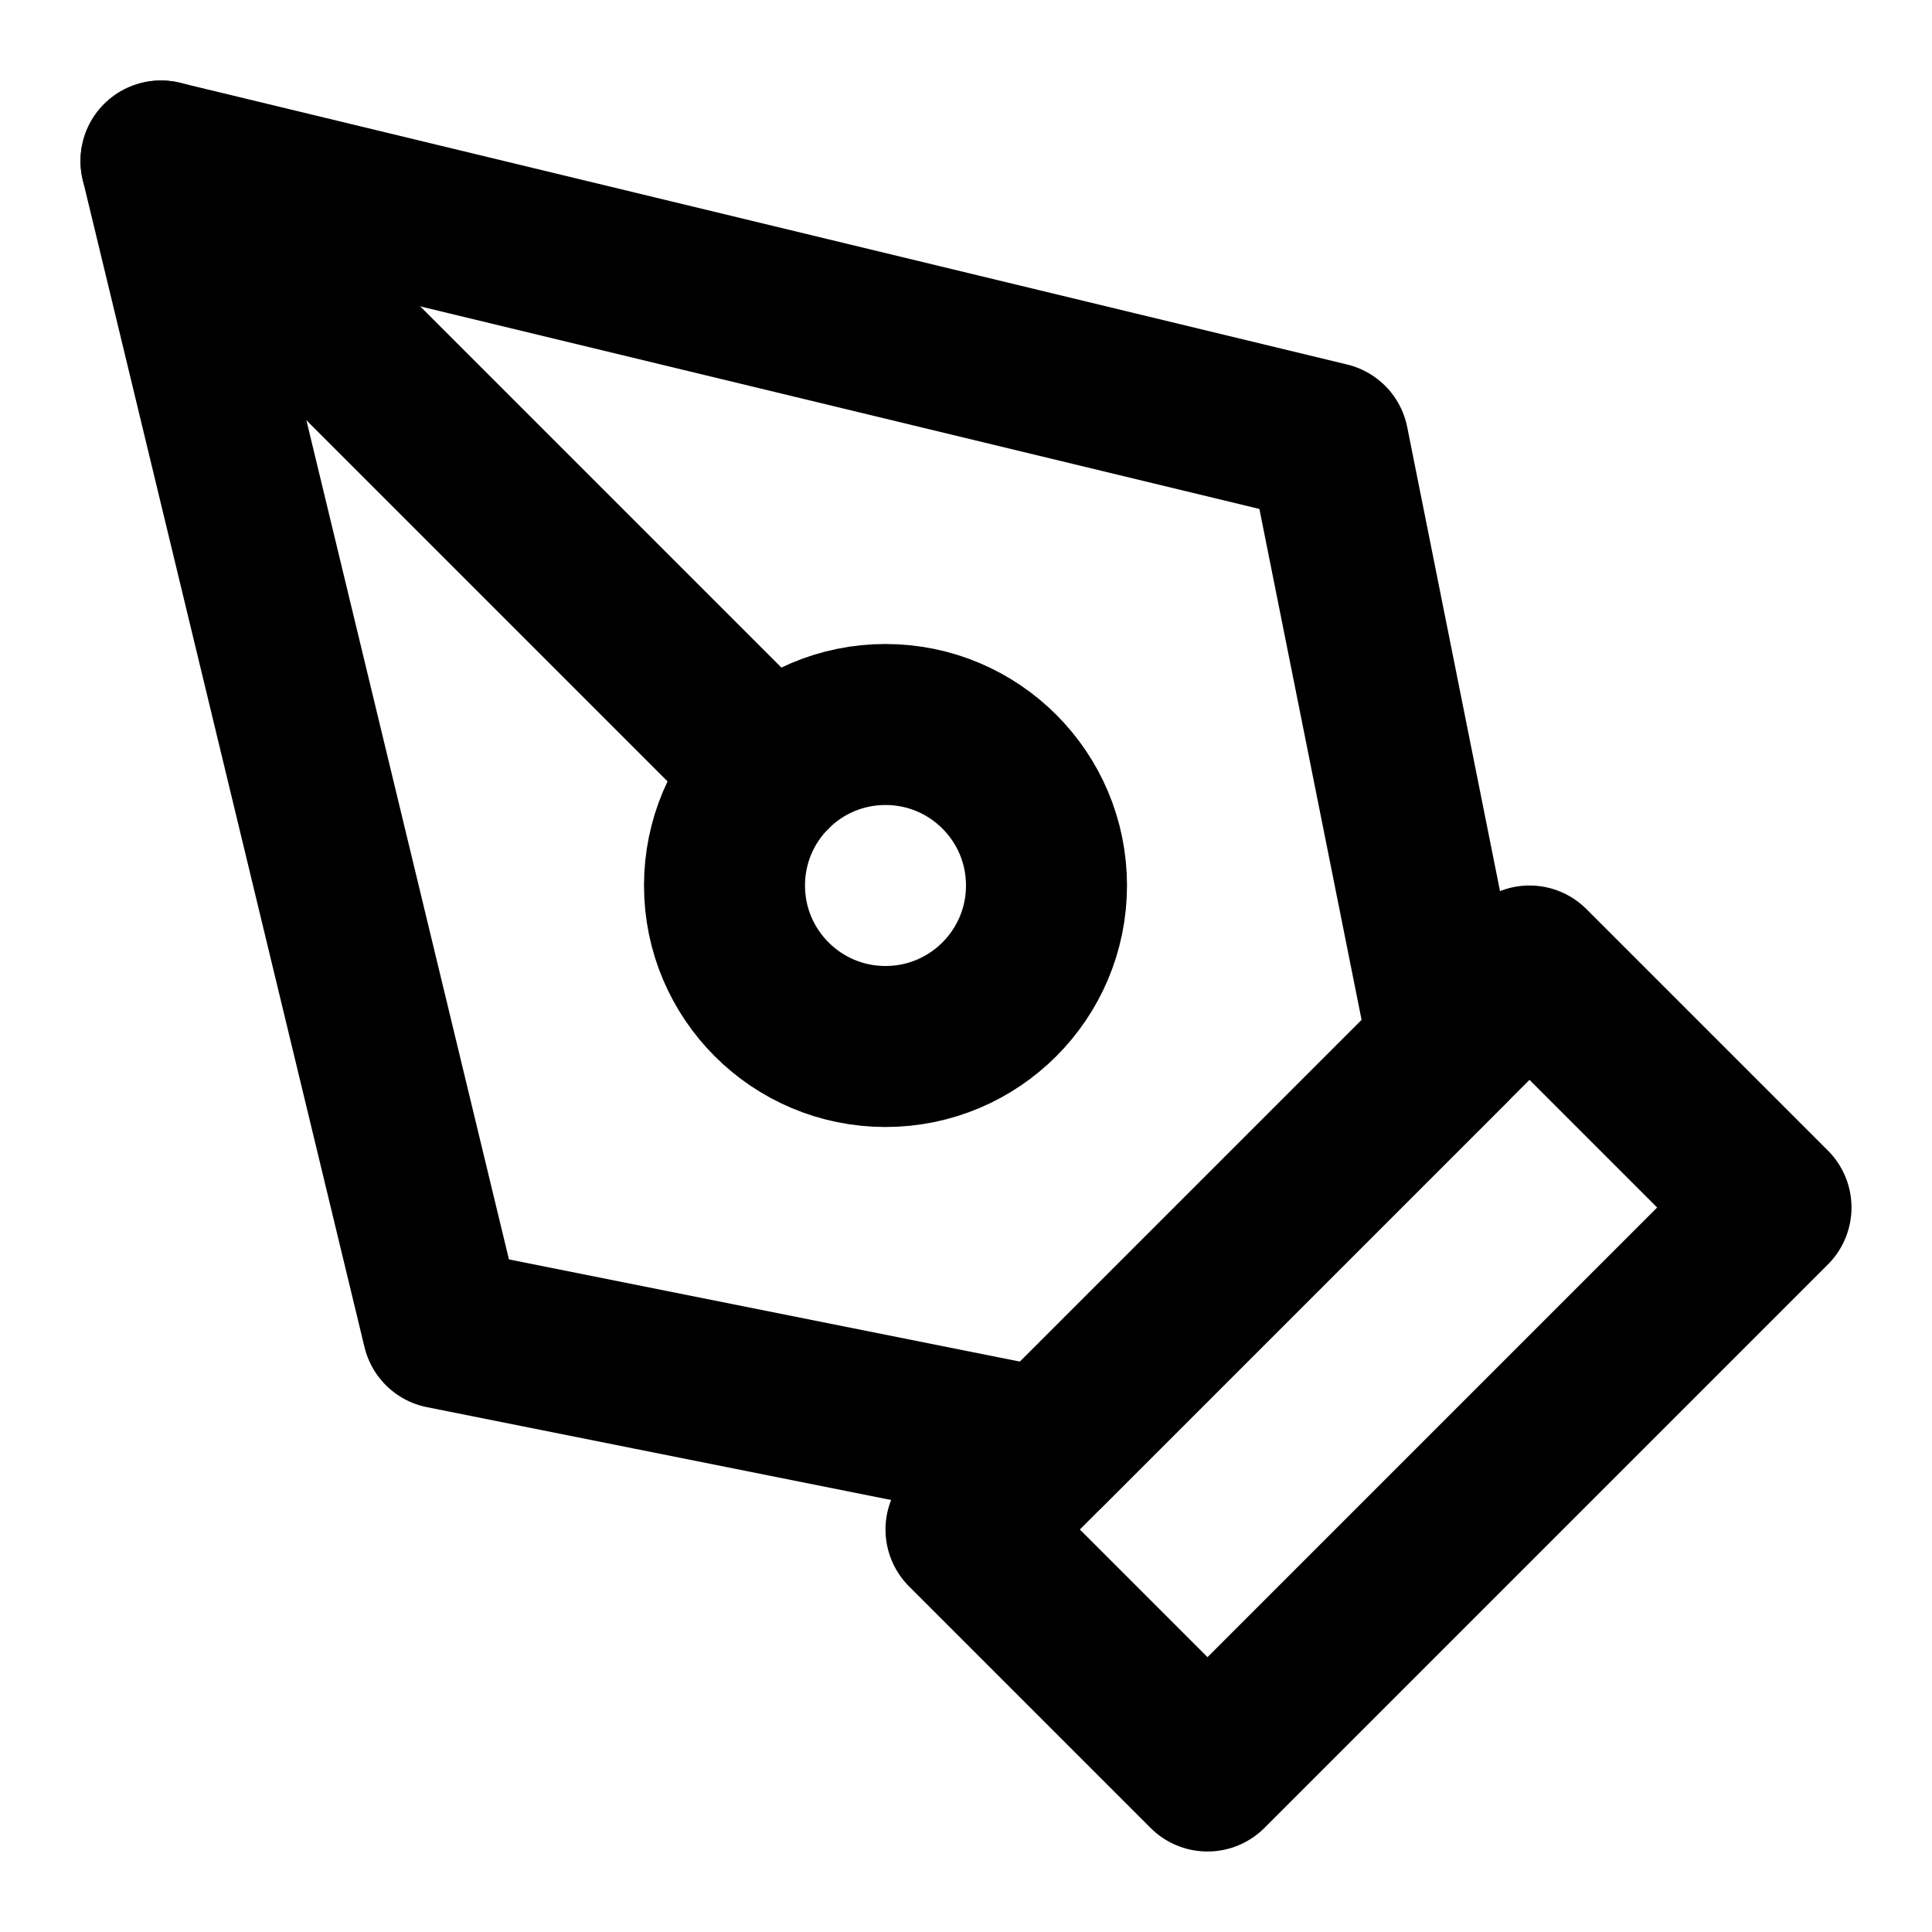
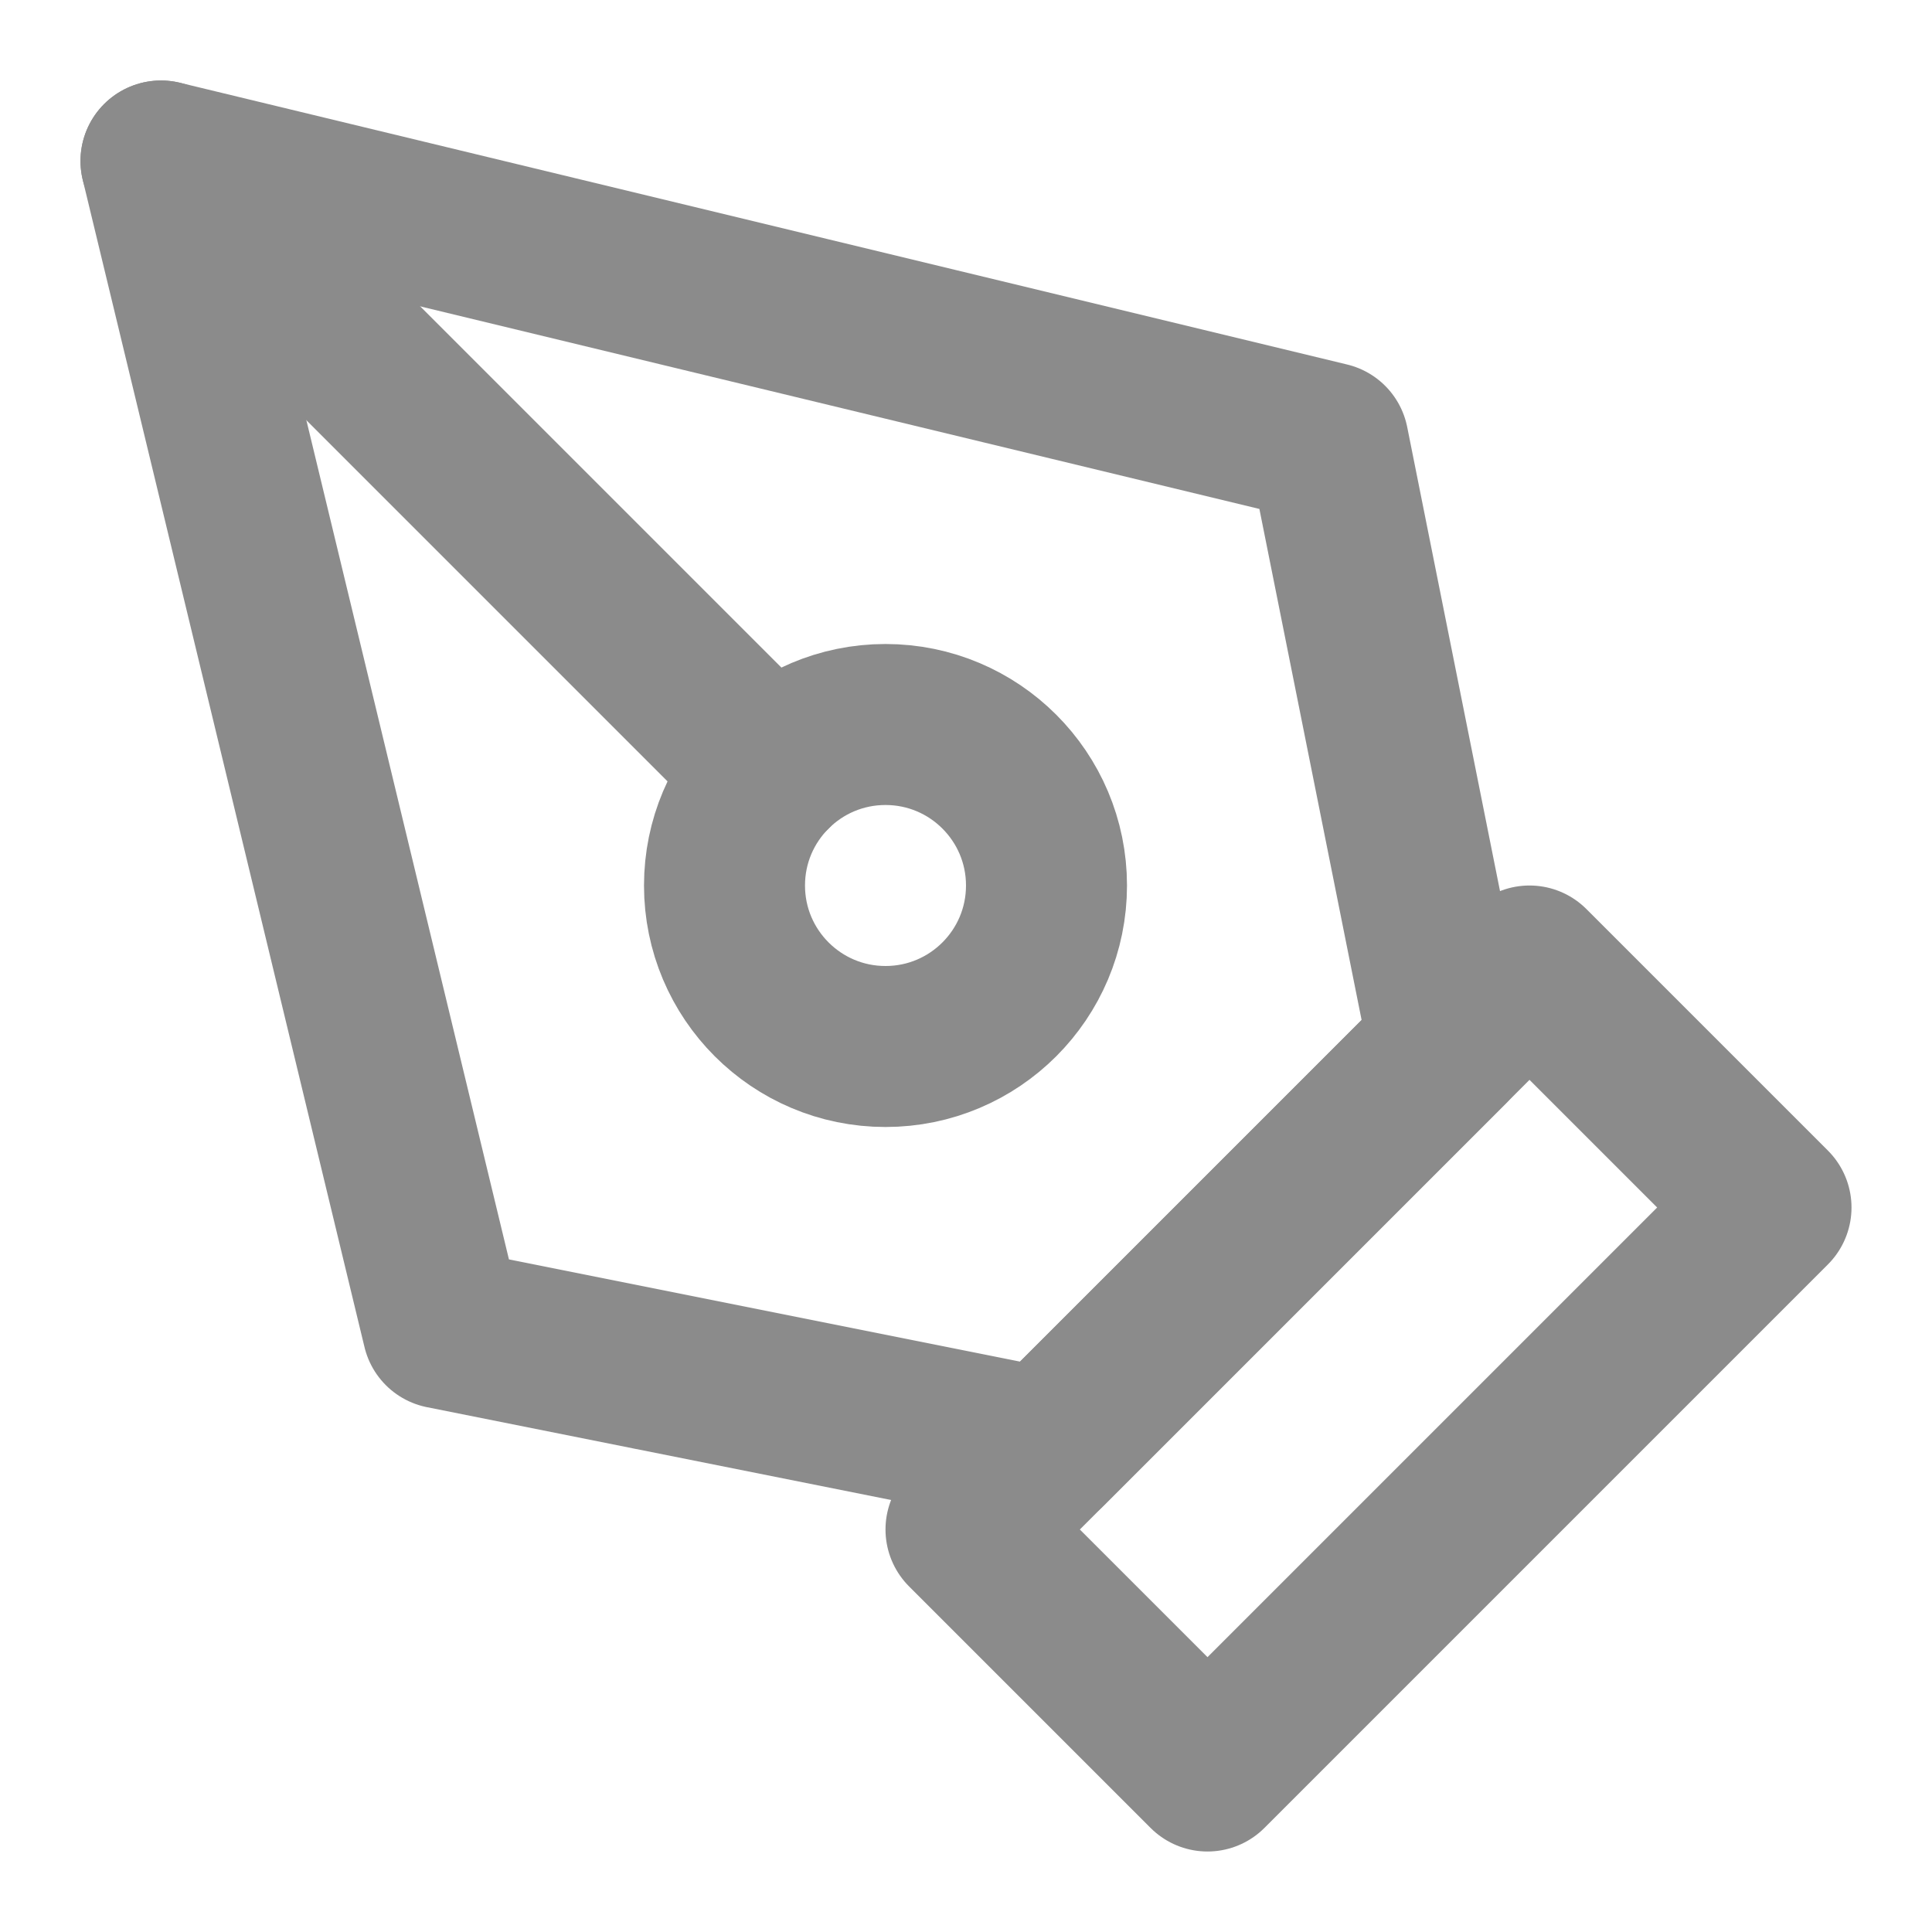
- <svg xmlns="http://www.w3.org/2000/svg" width="20" height="20" viewBox="0 0 24 24" fill="none" stroke="currentColor" stroke-width="2" stroke-linecap="round" stroke-linejoin="round" class="feather feather-pen-tool">
+ <svg xmlns="http://www.w3.org/2000/svg" width="20" height="20" viewBox="0 0 24 24" fill="none" stroke="#8b8b8b" stroke-width="2" stroke-linecap="round" stroke-linejoin="round" class="feather feather-pen-tool">
  <path d="M12 19l7-7 3 3-7 7-3-3z" />
  <path d="M18 13l-1.5-7.5L2 2l3.5 14.5L13 18l5-5z" />
  <path d="M2 2l7.586 7.586" />
  <circle cx="11" cy="11" r="2" />
</svg>
